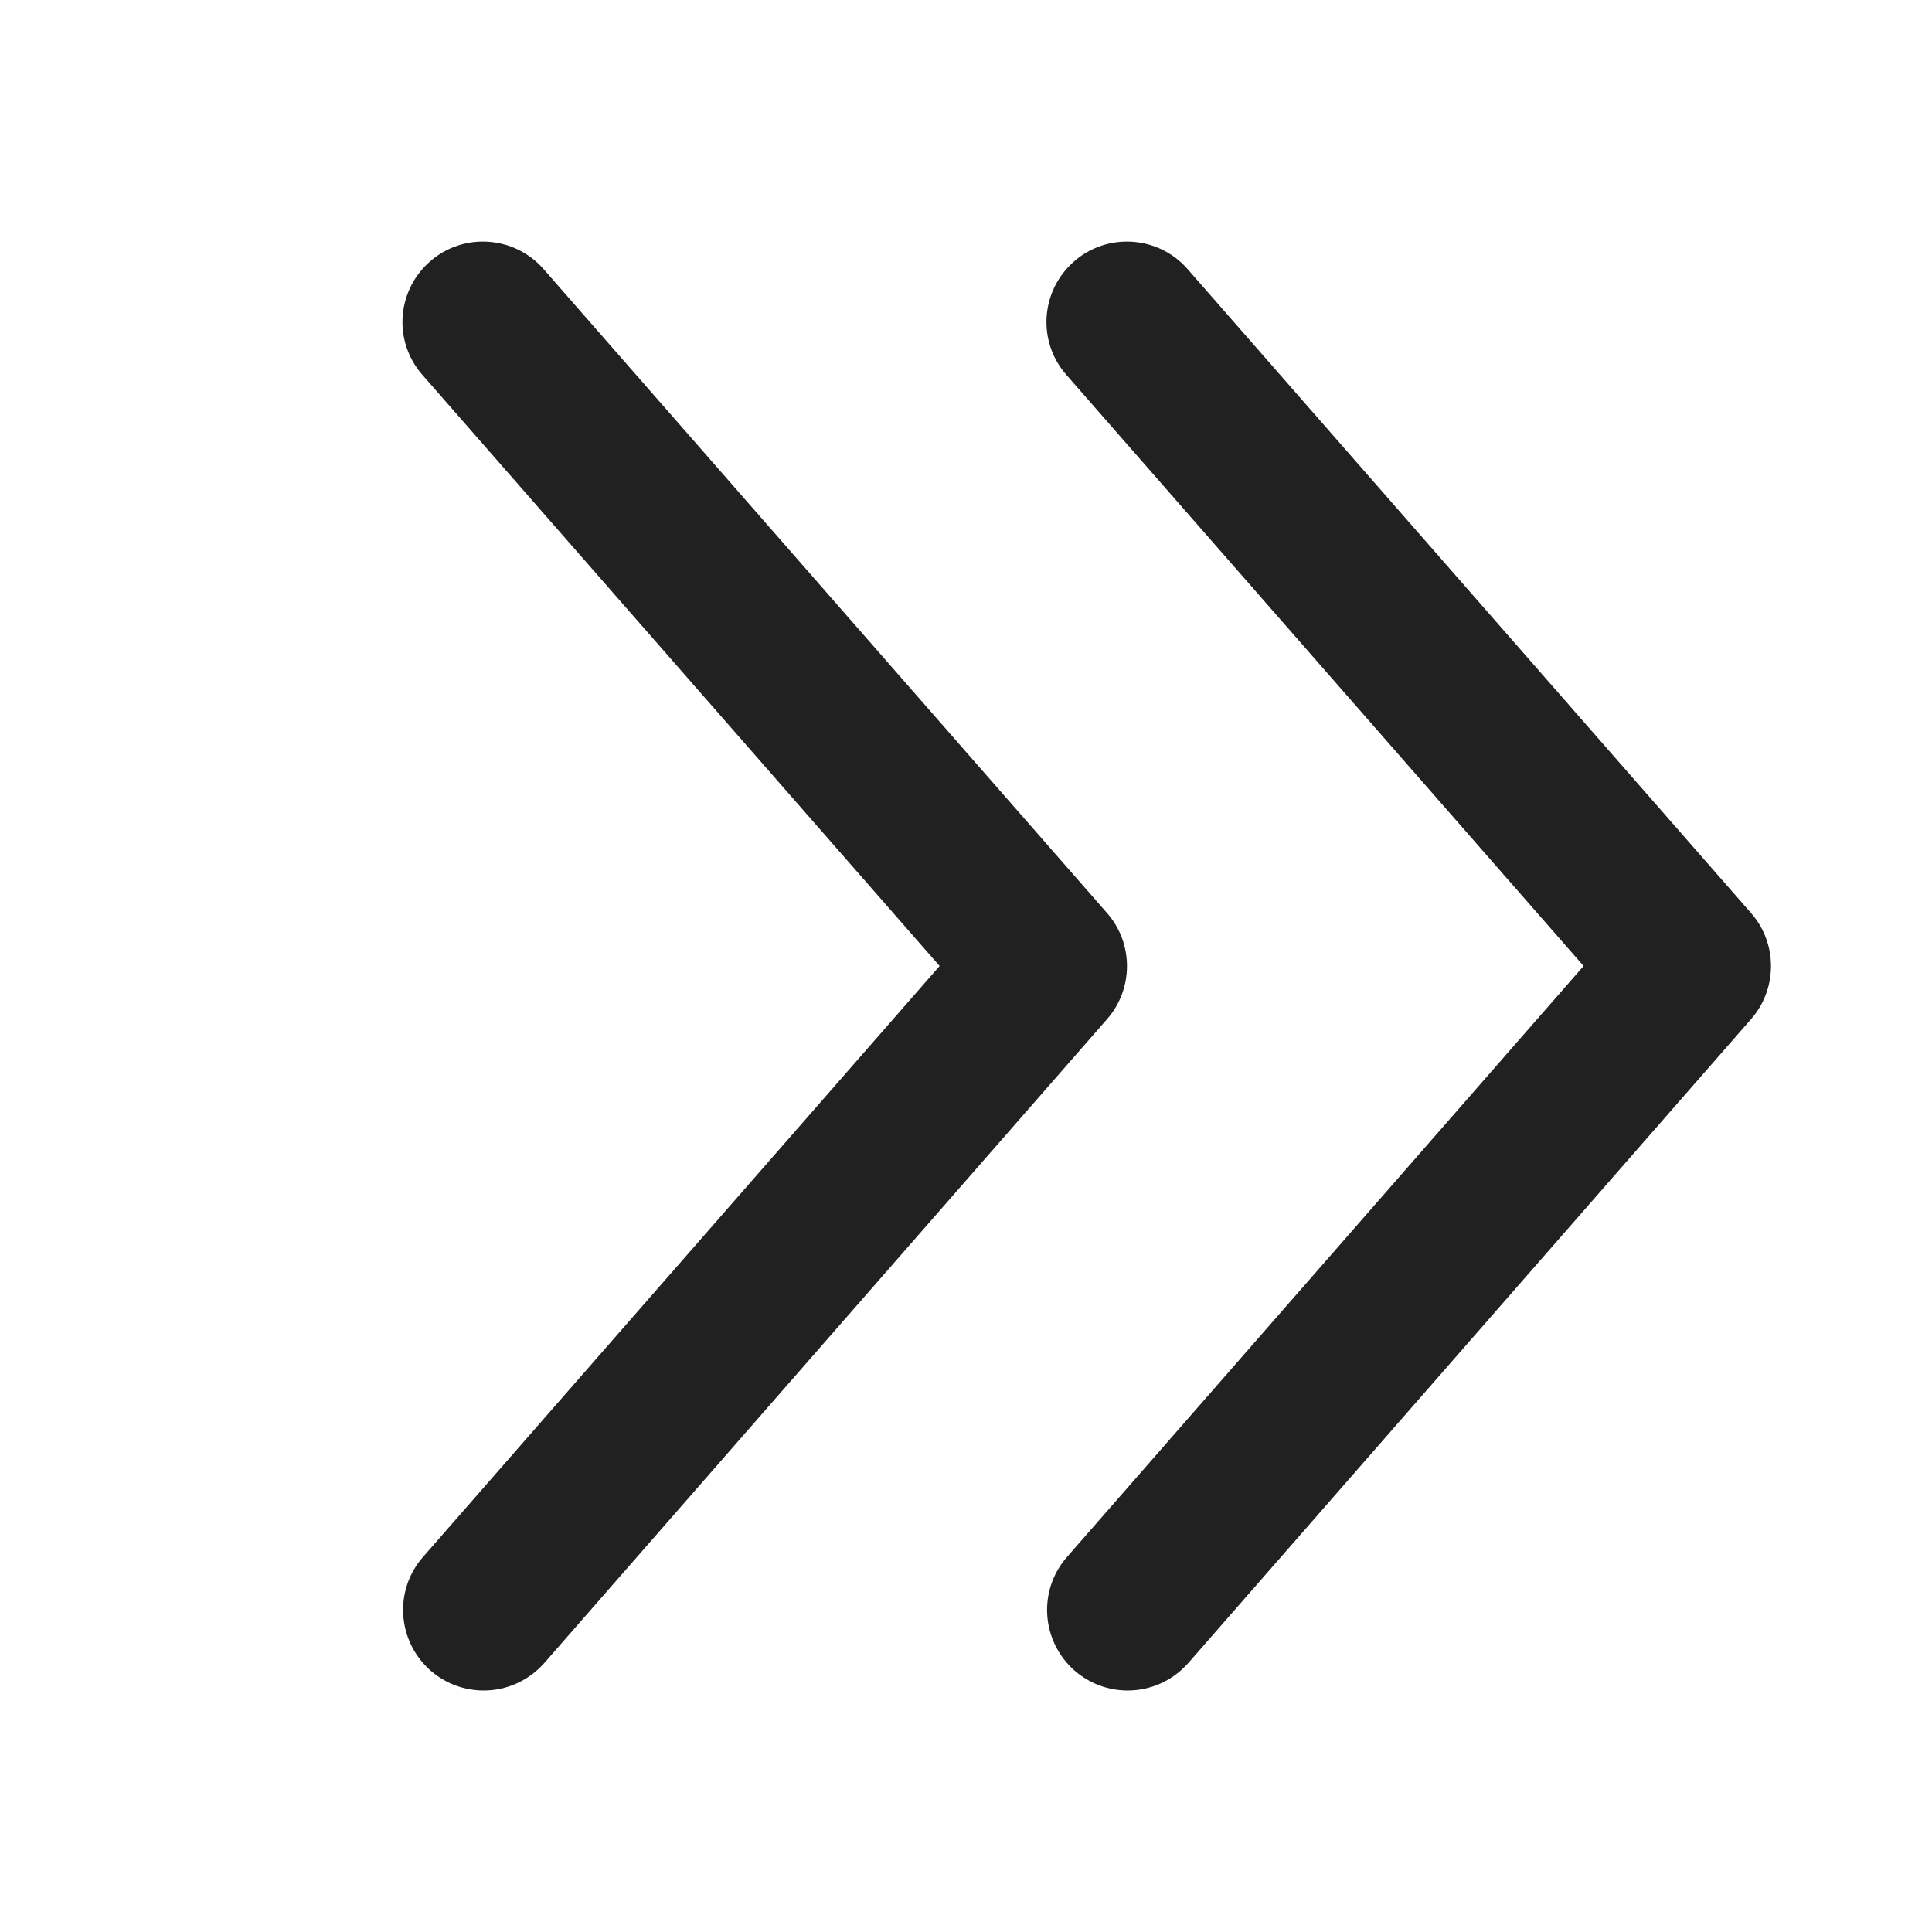
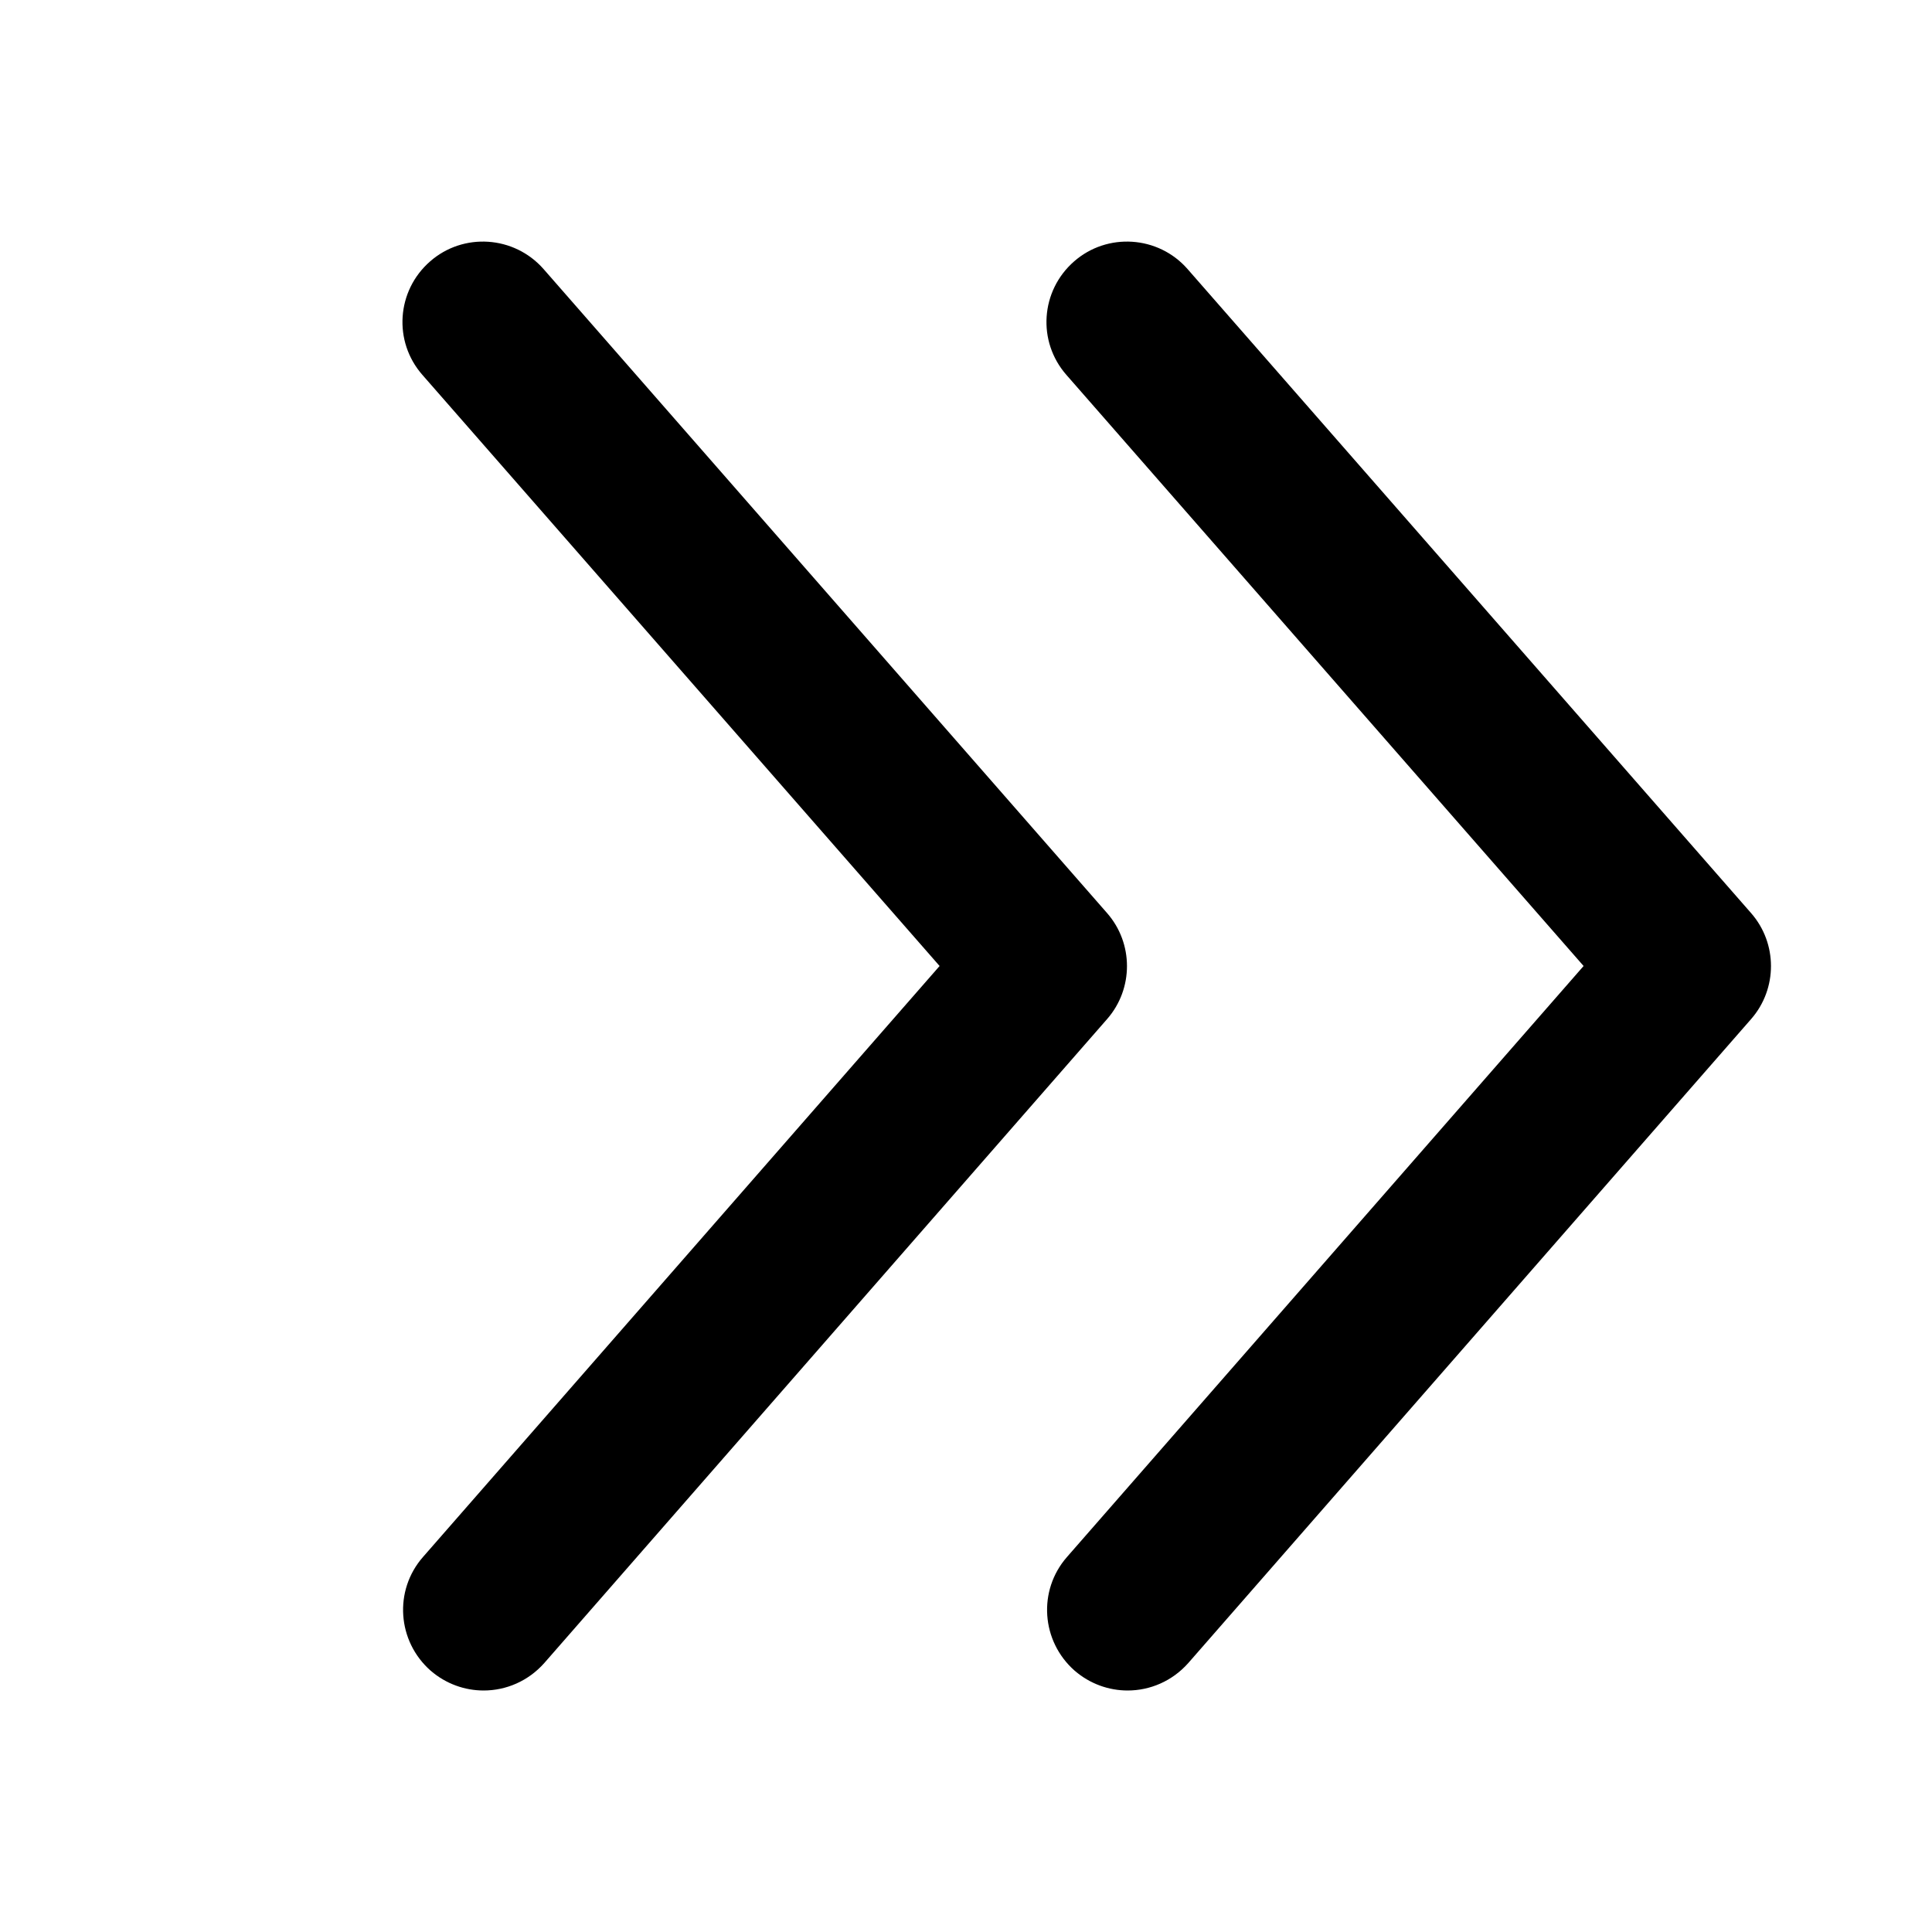
- <svg xmlns="http://www.w3.org/2000/svg" width="12" height="12" viewBox="0 0 12 12" fill="none">
-   <path d="M10.876 5.671L7.376 1.671C7.194 1.463 6.877 1.443 6.671 1.624C6.463 1.806 6.441 2.121 6.624 2.329L9.836 6L6.627 9.671C6.445 9.879 6.467 10.194 6.675 10.377C6.77 10.459 6.887 10.5 7.004 10.5C7.143 10.5 7.281 10.442 7.381 10.329L10.877 6.329C11.041 6.141 11.041 5.859 10.876 5.671ZM6.876 5.671L3.376 1.671C3.193 1.463 2.877 1.443 2.671 1.624C2.463 1.806 2.441 2.121 2.624 2.329L5.836 6L2.627 9.671C2.445 9.879 2.467 10.194 2.675 10.377C2.77 10.459 2.887 10.5 3.004 10.5C3.143 10.5 3.281 10.442 3.381 10.329L6.877 6.329C7.041 6.141 7.041 5.859 6.876 5.671Z" fill="#212121" />
+ <svg xmlns="http://www.w3.org/2000/svg" width="12" height="12" viewBox="0 0 12 12">
+   <path d="M10.876 5.671L7.376 1.671C7.194 1.463 6.877 1.443 6.671 1.624C6.463 1.806 6.441 2.121 6.624 2.329L9.836 6L6.627 9.671C6.445 9.879 6.467 10.194 6.675 10.377C6.77 10.459 6.887 10.5 7.004 10.5C7.143 10.5 7.281 10.442 7.381 10.329L10.877 6.329C11.041 6.141 11.041 5.859 10.876 5.671ZM6.876 5.671L3.376 1.671C3.193 1.463 2.877 1.443 2.671 1.624C2.463 1.806 2.441 2.121 2.624 2.329L5.836 6L2.627 9.671C2.445 9.879 2.467 10.194 2.675 10.377C2.77 10.459 2.887 10.5 3.004 10.5C3.143 10.5 3.281 10.442 3.381 10.329L6.877 6.329C7.041 6.141 7.041 5.859 6.876 5.671Z" />
</svg>
